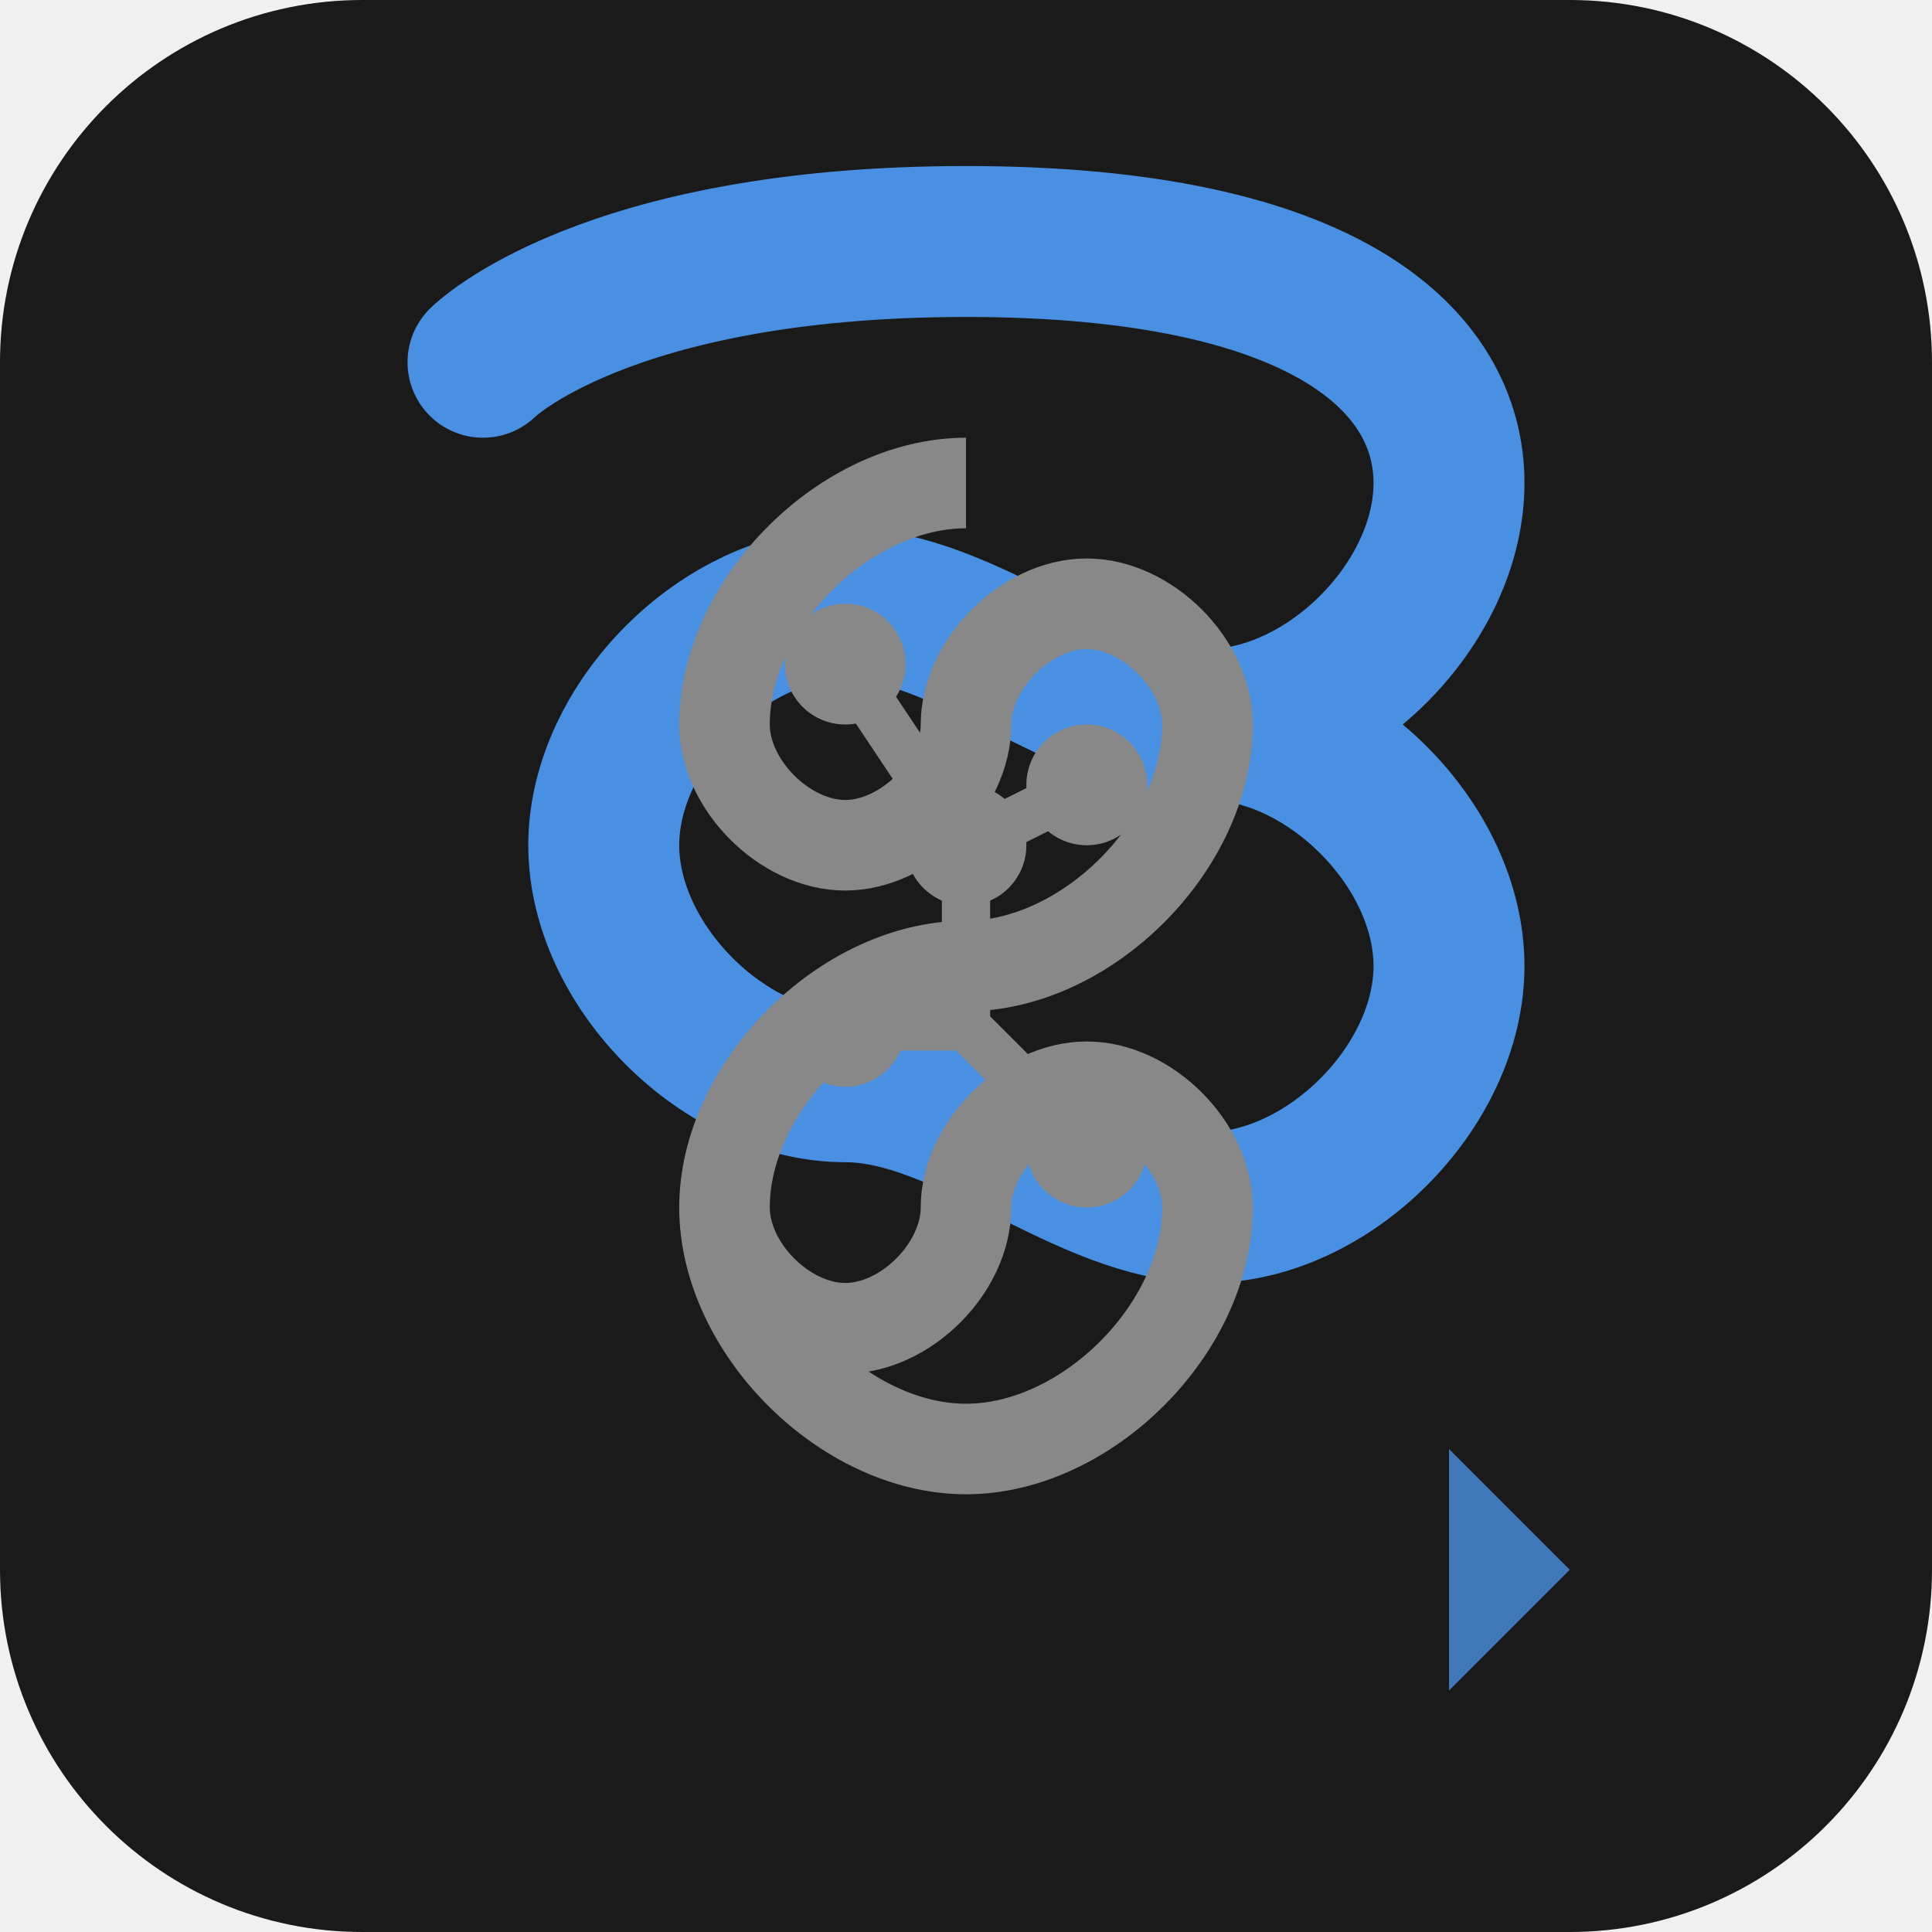
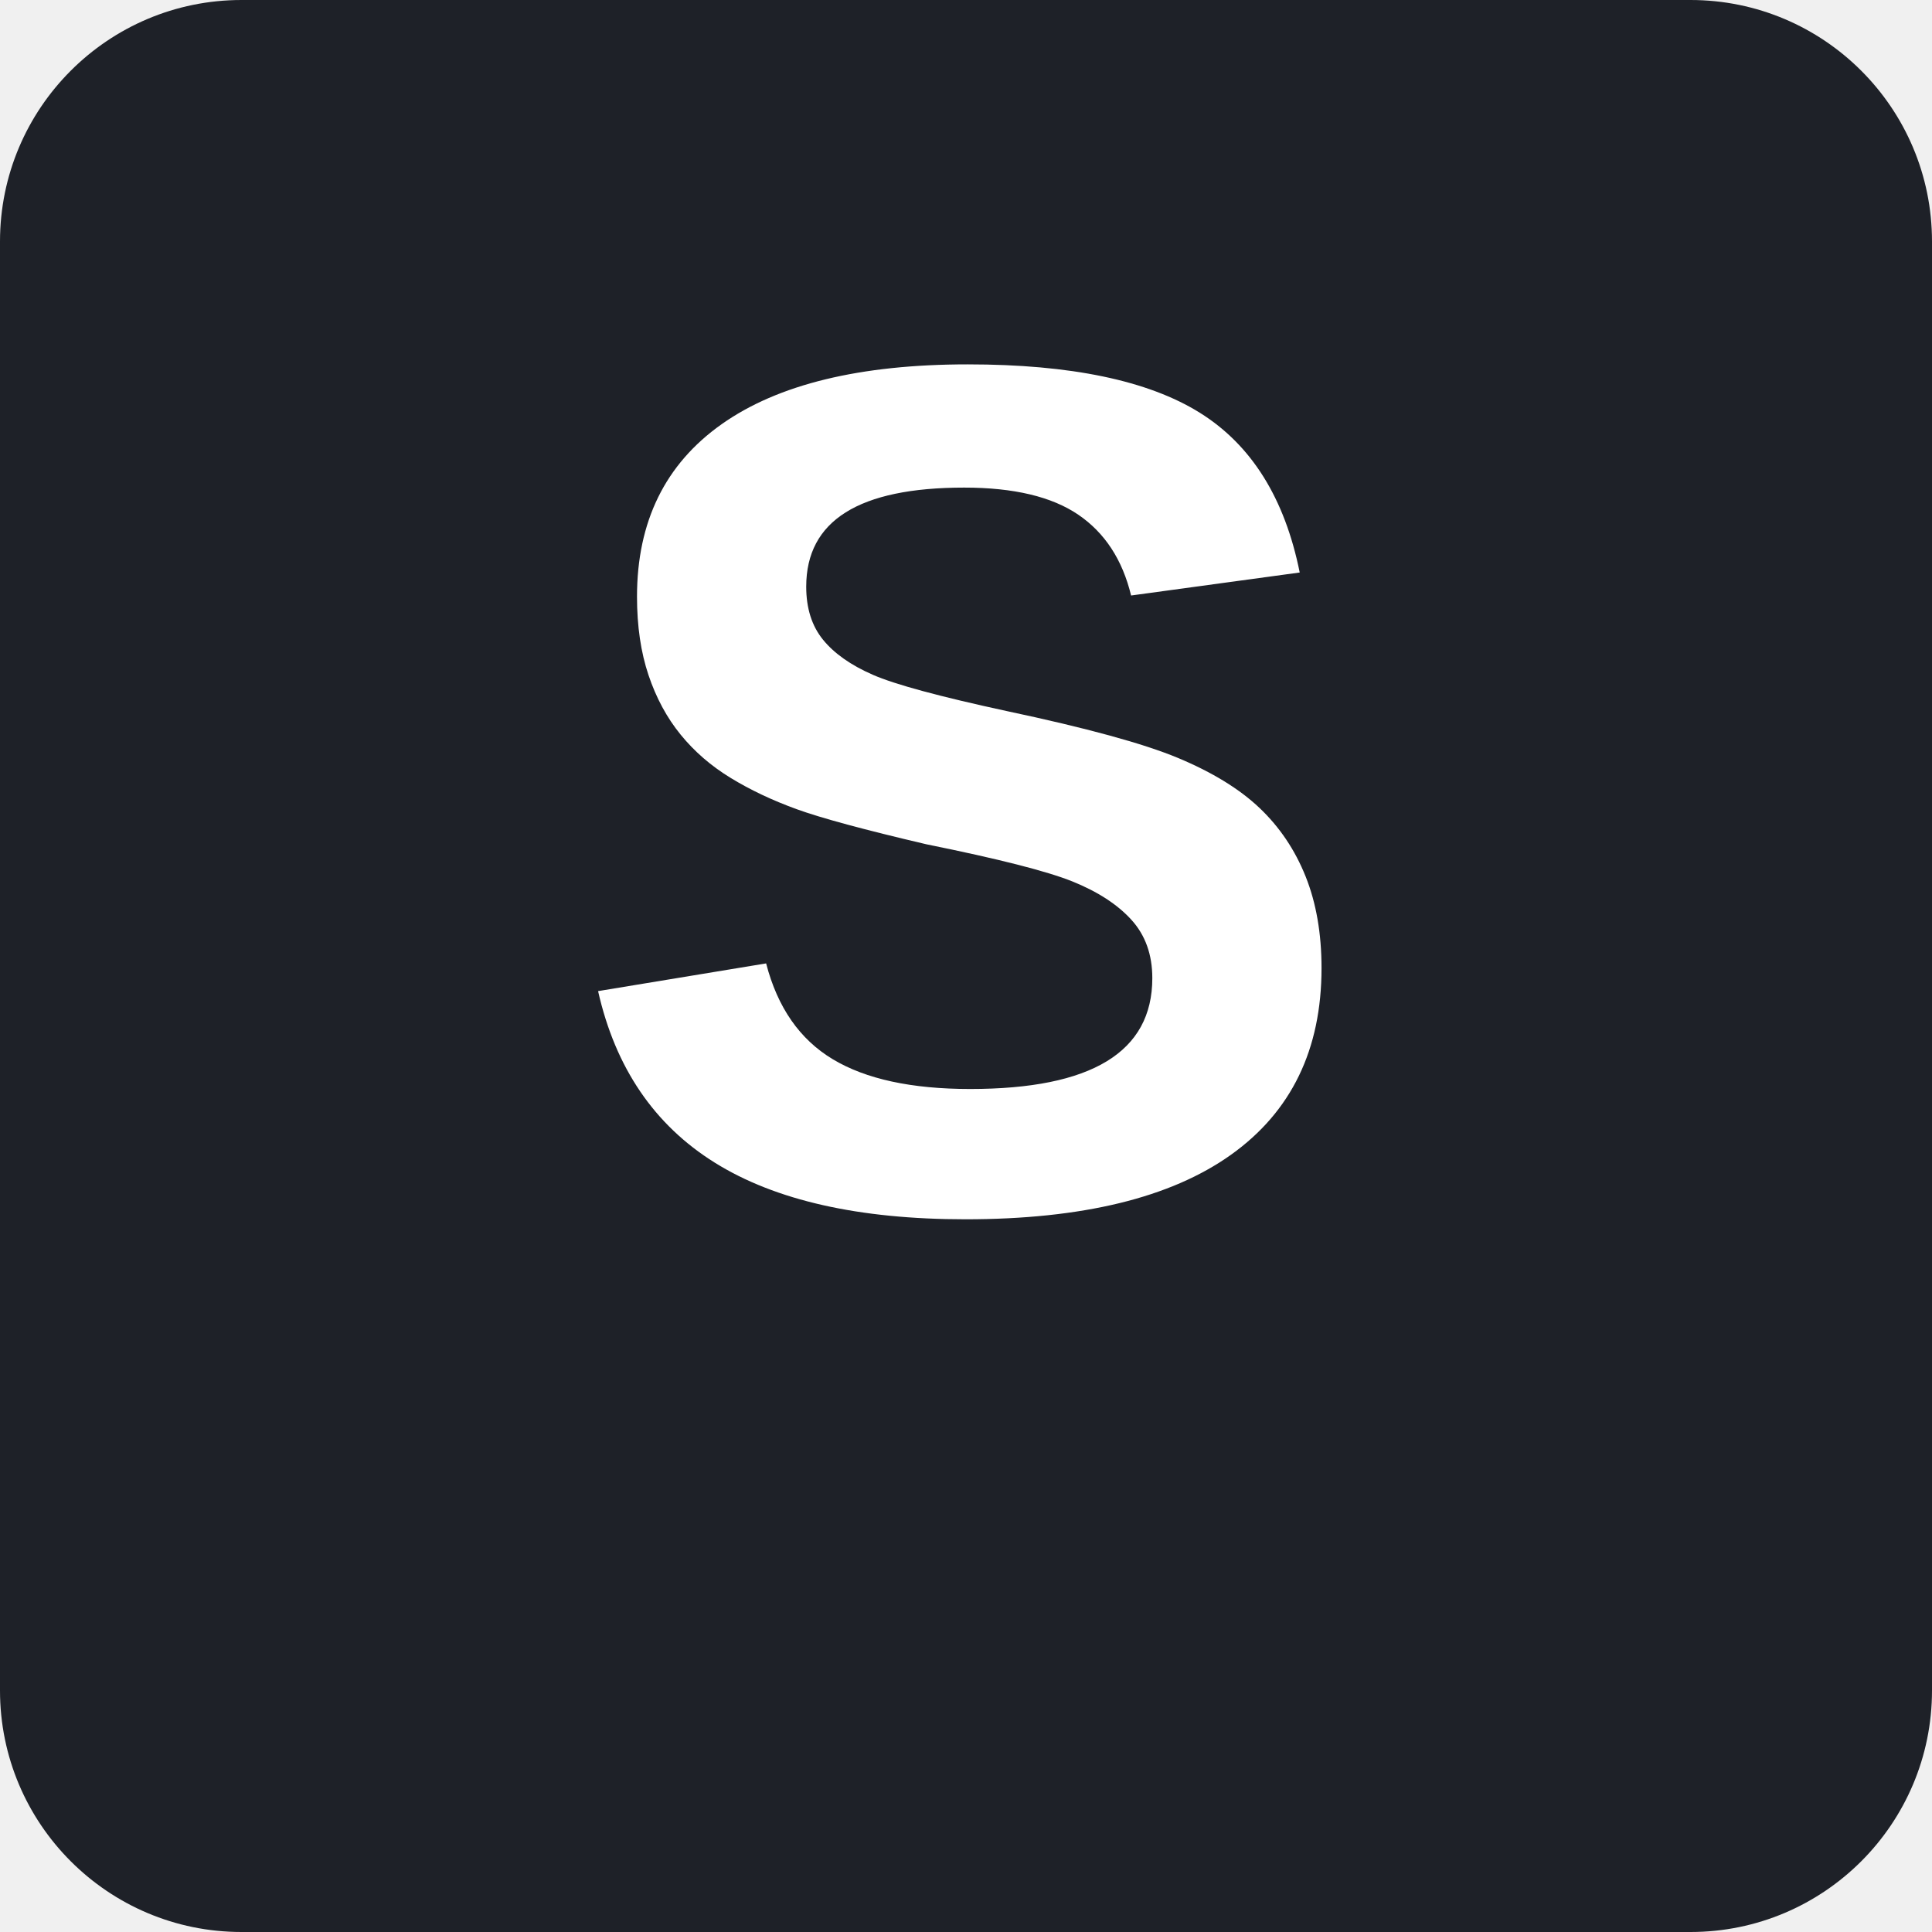
- <svg xmlns="http://www.w3.org/2000/svg" width="32" height="32" viewBox="0 0 32 32" fill="none">
-   <rect width="32" height="32" rx="6" fill="#1a1a1a" />
-   <path d="M8 6C8 6 10 4 16 4C22 4 24 6 24 8C24 10 22 12 20 12C18 12 16 10 14 10C12 10 10 12 10 14C10 16 12 18 14 18C16 18 18 20 20 20C22 20 24 18 24 16C24 14 22 12 20 12" stroke="url(#ribbonGradient)" stroke-width="2.5" fill="none" stroke-linecap="round" stroke-linejoin="round" />
-   <path d="M16 8C14 8 12 10 12 12C12 13 13 14 14 14C15 14 16 13 16 12C16 11 17 10 18 10C19 10 20 11 20 12C20 14 18 16 16 16C14 16 12 18 12 20C12 22 14 24 16 24C18 24 20 22 20 20C20 19 19 18 18 18C17 18 16 19 16 20C16 21 15 22 14 22C13 22 12 21 12 20" stroke="#888888" stroke-width="1.5" fill="none" />
-   <circle cx="14" cy="11" r="1" fill="#888888" />
-   <circle cx="18" cy="13" r="1" fill="#888888" />
-   <circle cx="14" cy="17" r="1" fill="#888888" />
-   <circle cx="18" cy="19" r="1" fill="#888888" />
-   <circle cx="16" cy="14" r="1" fill="#888888" />
-   <line x1="14" y1="11" x2="16" y2="14" stroke="#888888" stroke-width="0.8" />
-   <line x1="16" y1="14" x2="18" y2="13" stroke="#888888" stroke-width="0.8" />
-   <line x1="16" y1="14" x2="16" y2="17" stroke="#888888" stroke-width="0.8" />
-   <line x1="14" y1="17" x2="16" y2="17" stroke="#888888" stroke-width="0.8" />
-   <line x1="16" y1="17" x2="18" y2="19" stroke="#888888" stroke-width="0.8" />
-   <path d="M24 24L26 26L24 28Z" fill="url(#playGradient)" opacity="0.8" />
-   <defs>
-     <linearGradient id="ribbonGradient" x1="8" y1="4" x2="24" y2="20">
-       <stop offset="0%" stop-color="#4A90E2" />
-       <stop offset="50%" stop-color="#7ED321" />
-       <stop offset="100%" stop-color="#F5A623" />
-     </linearGradient>
-     <linearGradient id="playGradient" x1="24" y1="24" x2="26" y2="28">
-       <stop offset="0%" stop-color="#4A90E2" />
-       <stop offset="100%" stop-color="#F5A623" />
-     </linearGradient>
-   </defs>
+ <svg xmlns="http://www.w3.org/2000/svg" width="512" height="512" viewBox="0 0 512 512">
+   <rect width="512" height="512" fill="#1e2128" rx="64" />
+   <text x="256" y="320" font-family="Arial, sans-serif" font-size="320" font-weight="bold" text-anchor="middle" fill="#ffffff">S</text>
</svg>
